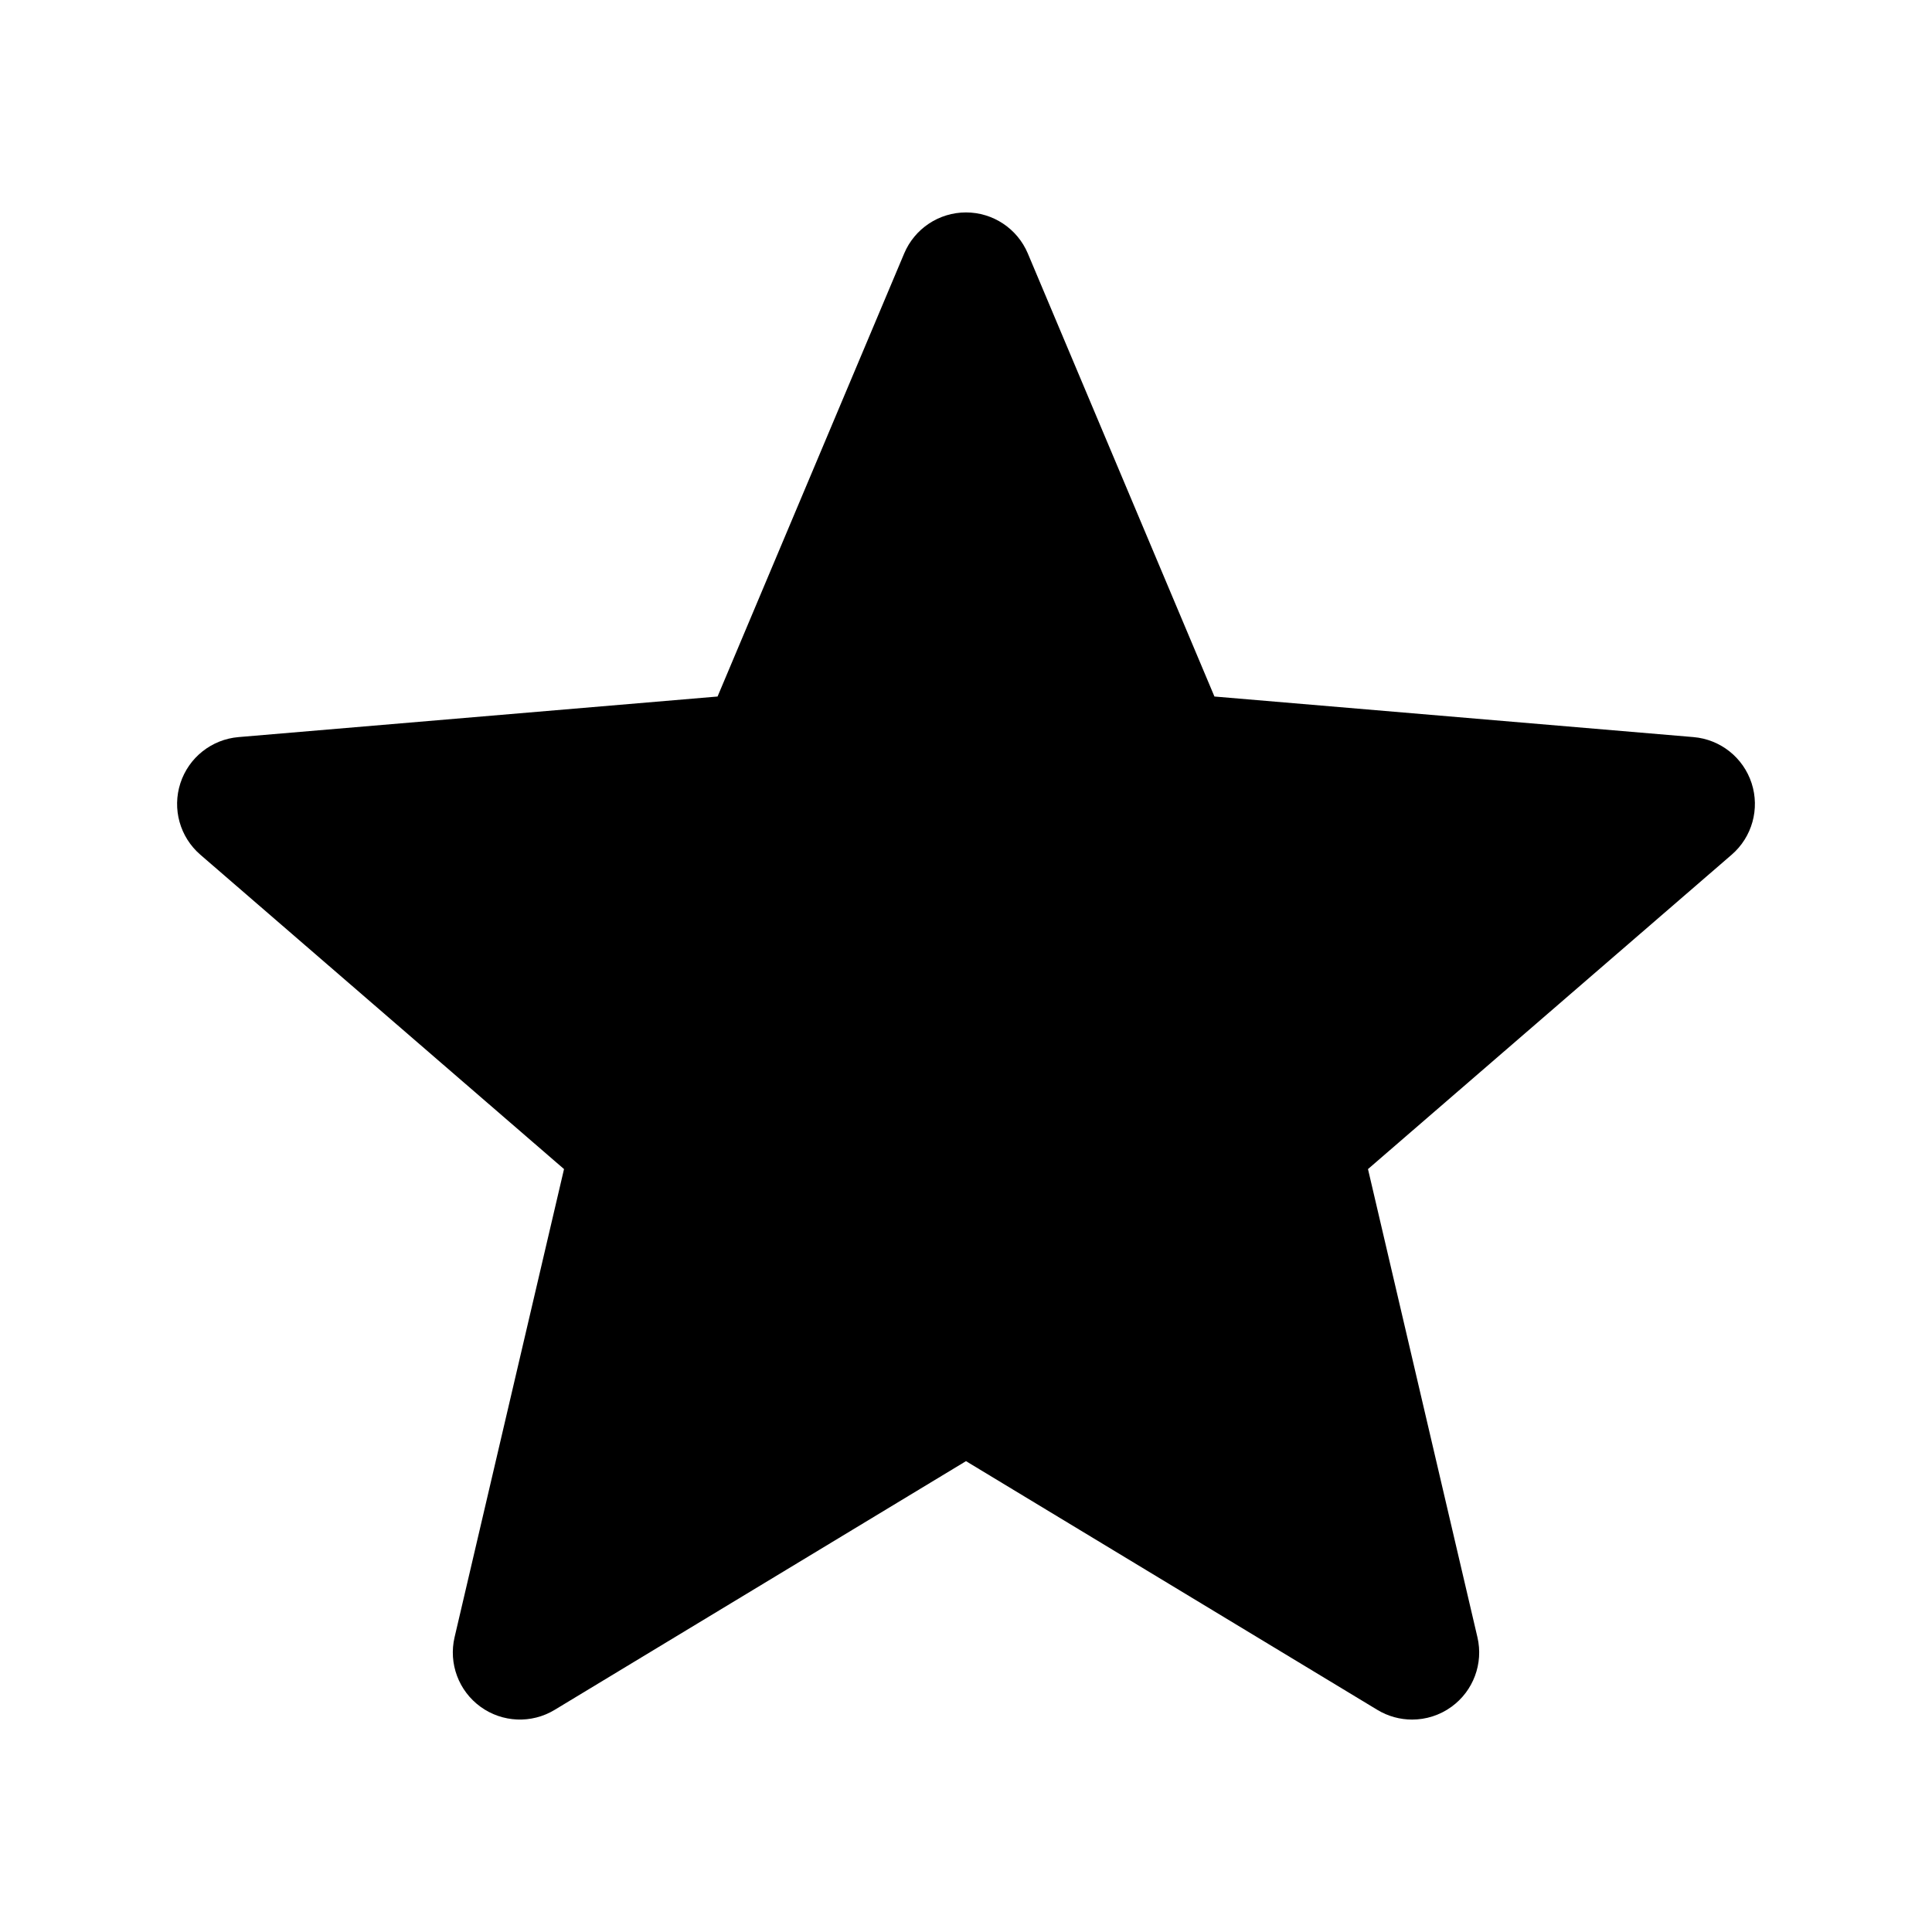
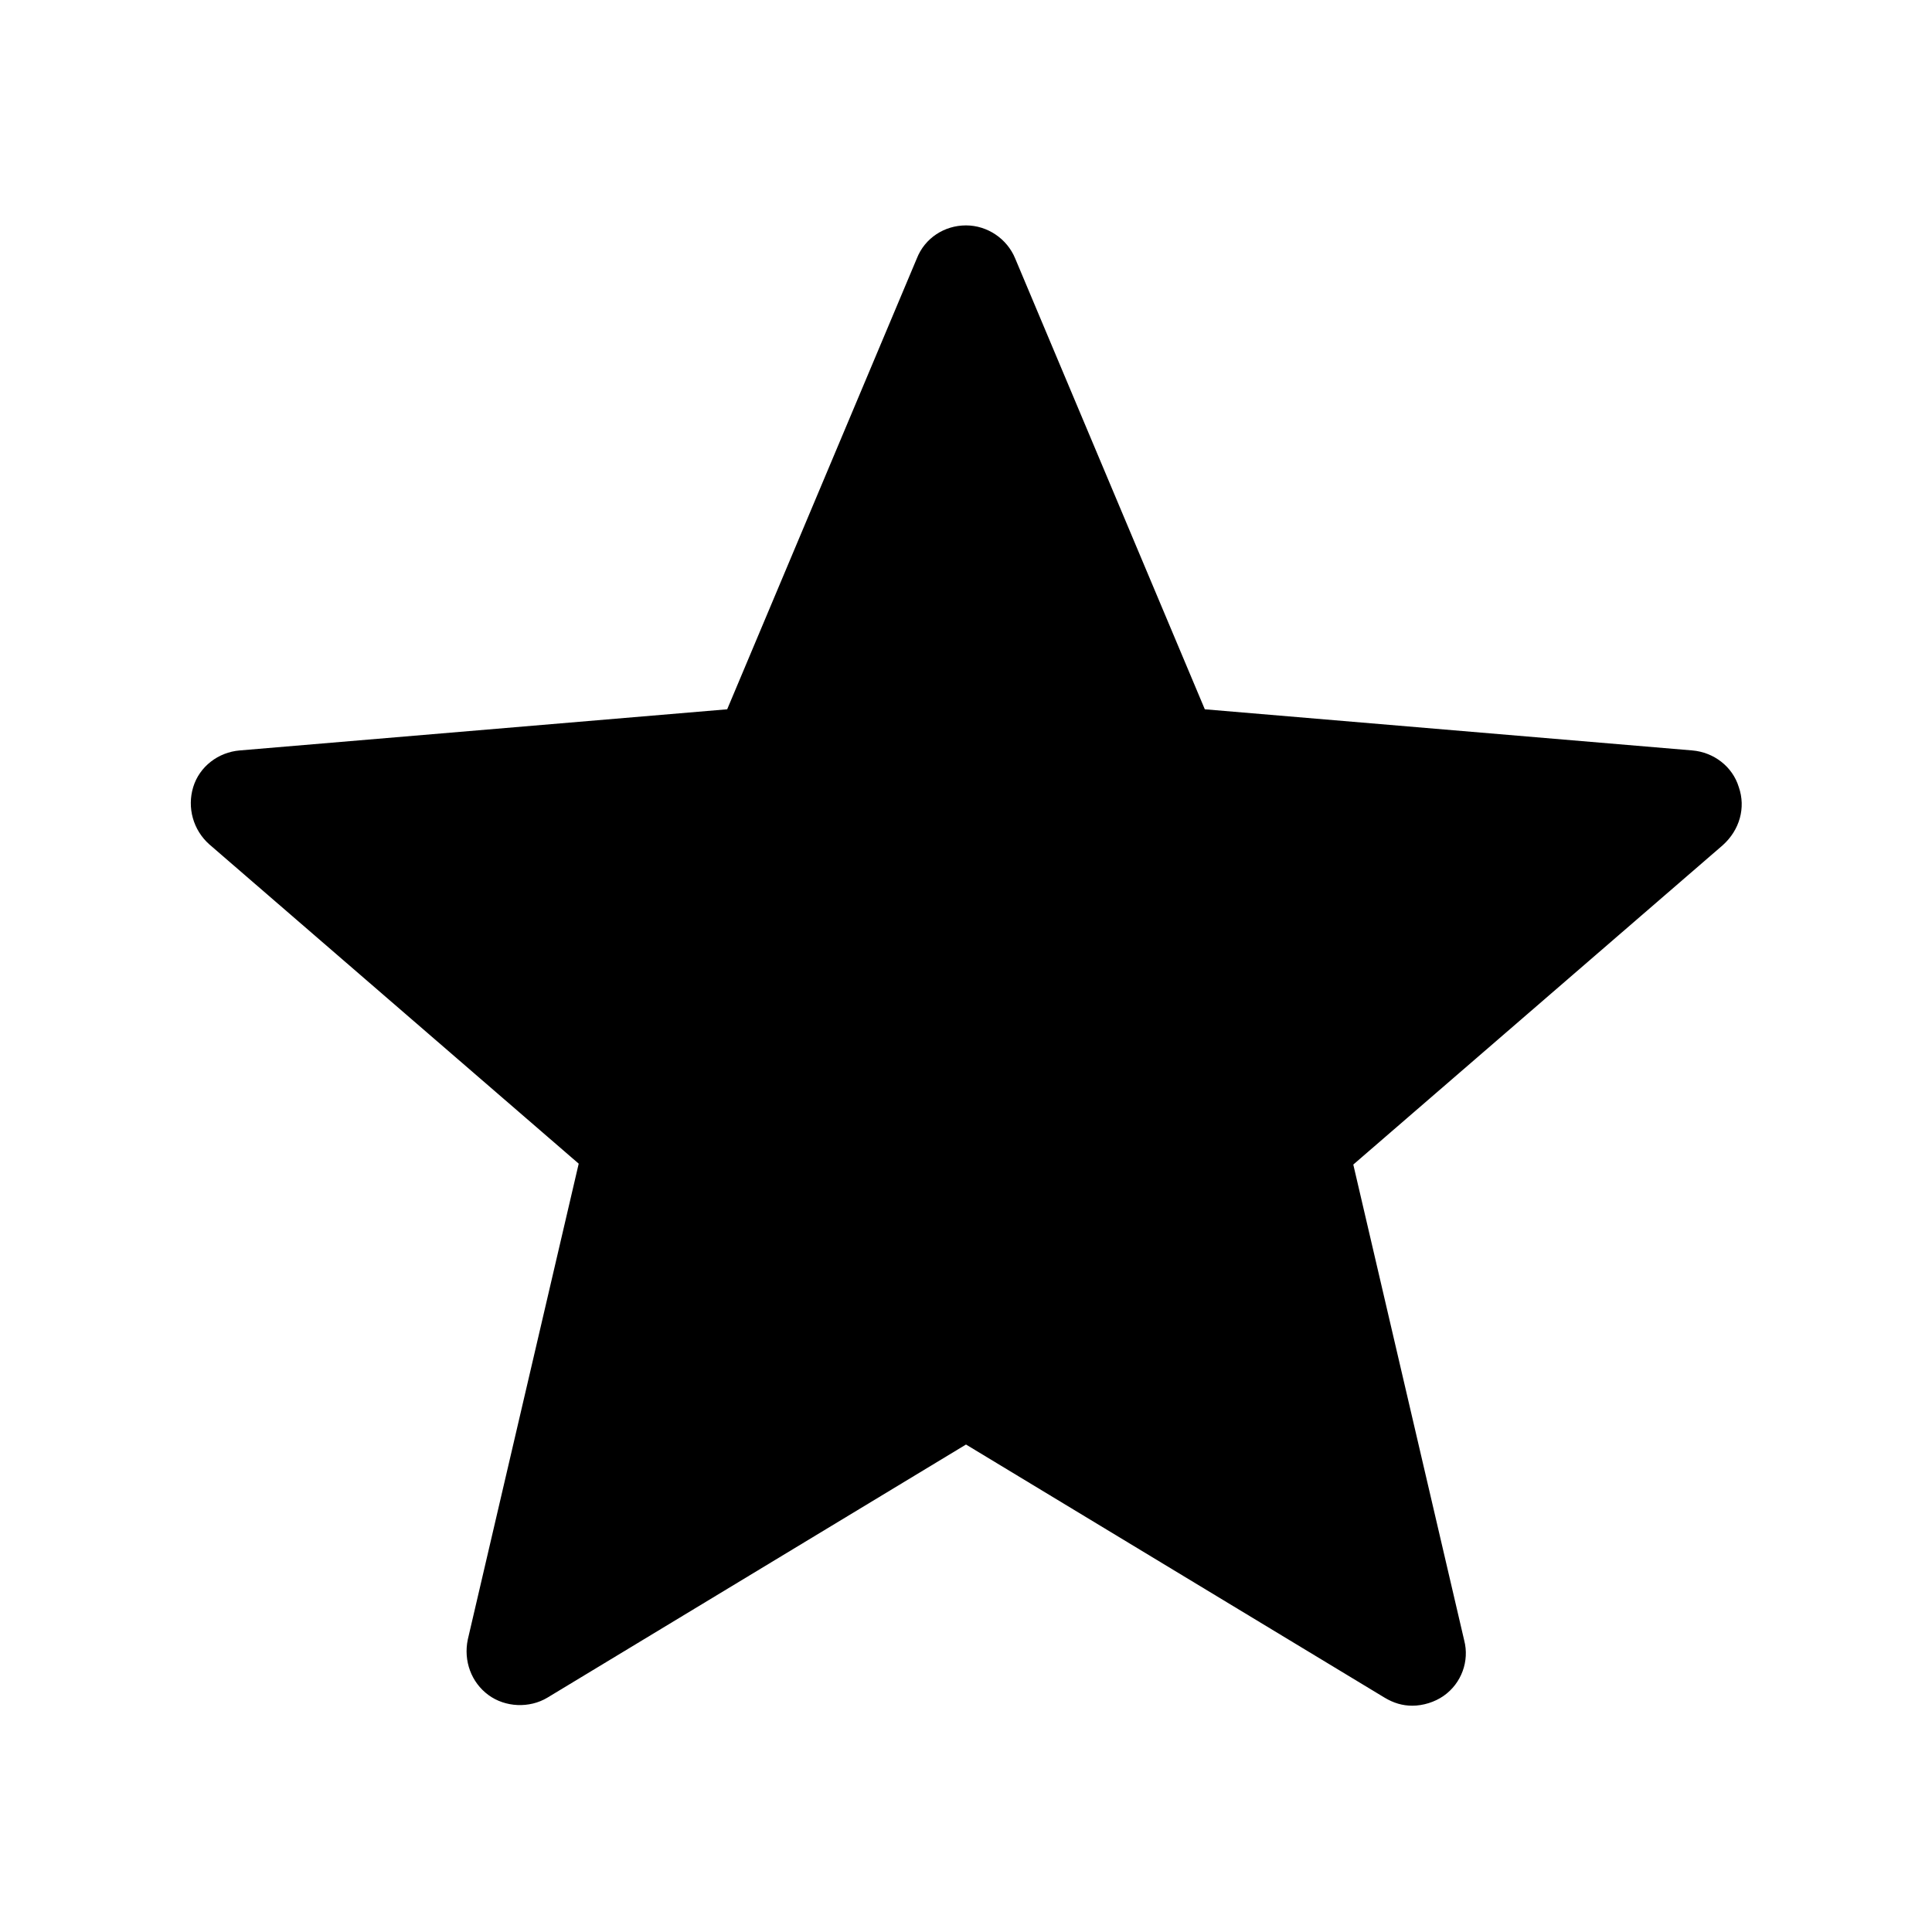
- <svg xmlns="http://www.w3.org/2000/svg" version="1.1" id="Layer_1" x="0px" y="0px" width="216px" height="216px" viewBox="0 0 216 216" style="enable-background:new 0 0 216 216;" xml:space="preserve">
-   <path d="M195.833,87.564c-0.933-2.87-3.493-4.901-6.5-5.156l-53.557-4.536l-20.864-49.533c-1.172-2.781-3.895-4.589-6.912-4.589  s-5.74,1.808-6.912,4.589L80.224,77.872l-53.557,4.536c-3.007,0.255-5.567,2.286-6.5,5.156c-0.933,2.869-0.055,6.019,2.229,7.991  l40.662,35.149l-12.235,52.338c-0.688,2.938,0.453,6.001,2.895,7.774c2.44,1.774,5.707,1.913,8.289,0.351L108,163.358l45.994,27.81  c1.197,0.724,2.54,1.082,3.88,1.082c1.552,0,3.1-0.48,4.409-1.433c2.441-1.773,3.582-4.837,2.895-7.774l-12.235-52.338  l40.662-35.149C195.888,93.583,196.766,90.434,195.833,87.564z" />
+ <svg xmlns="http://www.w3.org/2000/svg" version="1.1" id="Layer_1" x="0px" y="0px" viewBox="0 0 216 216" enable-background="new 0 0 216 216" xml:space="preserve">
+   <g>
+     <path d="M194.4,88c-0.7-2.3-2.8-3.9-5.2-4.1l-54.5-4.6l-21.2-50.4c-0.9-2.2-3.1-3.7-5.5-3.7s-4.6,1.4-5.5,3.7L81.3,79.3l-54.5,4.6   c-2.4,0.2-4.5,1.8-5.2,4.1c-0.7,2.3,0,4.8,1.8,6.4l41.3,35.7l-12.4,53.2c-0.5,2.4,0.4,4.8,2.3,6.2s4.6,1.5,6.6,0.3l46.8-28.3   l46.8,28.3c1,0.6,2,0.9,3.1,0.9c1.2,0,2.5-0.4,3.5-1.1c2-1.4,2.9-3.9,2.3-6.2l-12.4-53.2l41.3-35.7C194.5,92.8,195.2,90.3,194.4,88   z" />
+   </g>
</svg>
